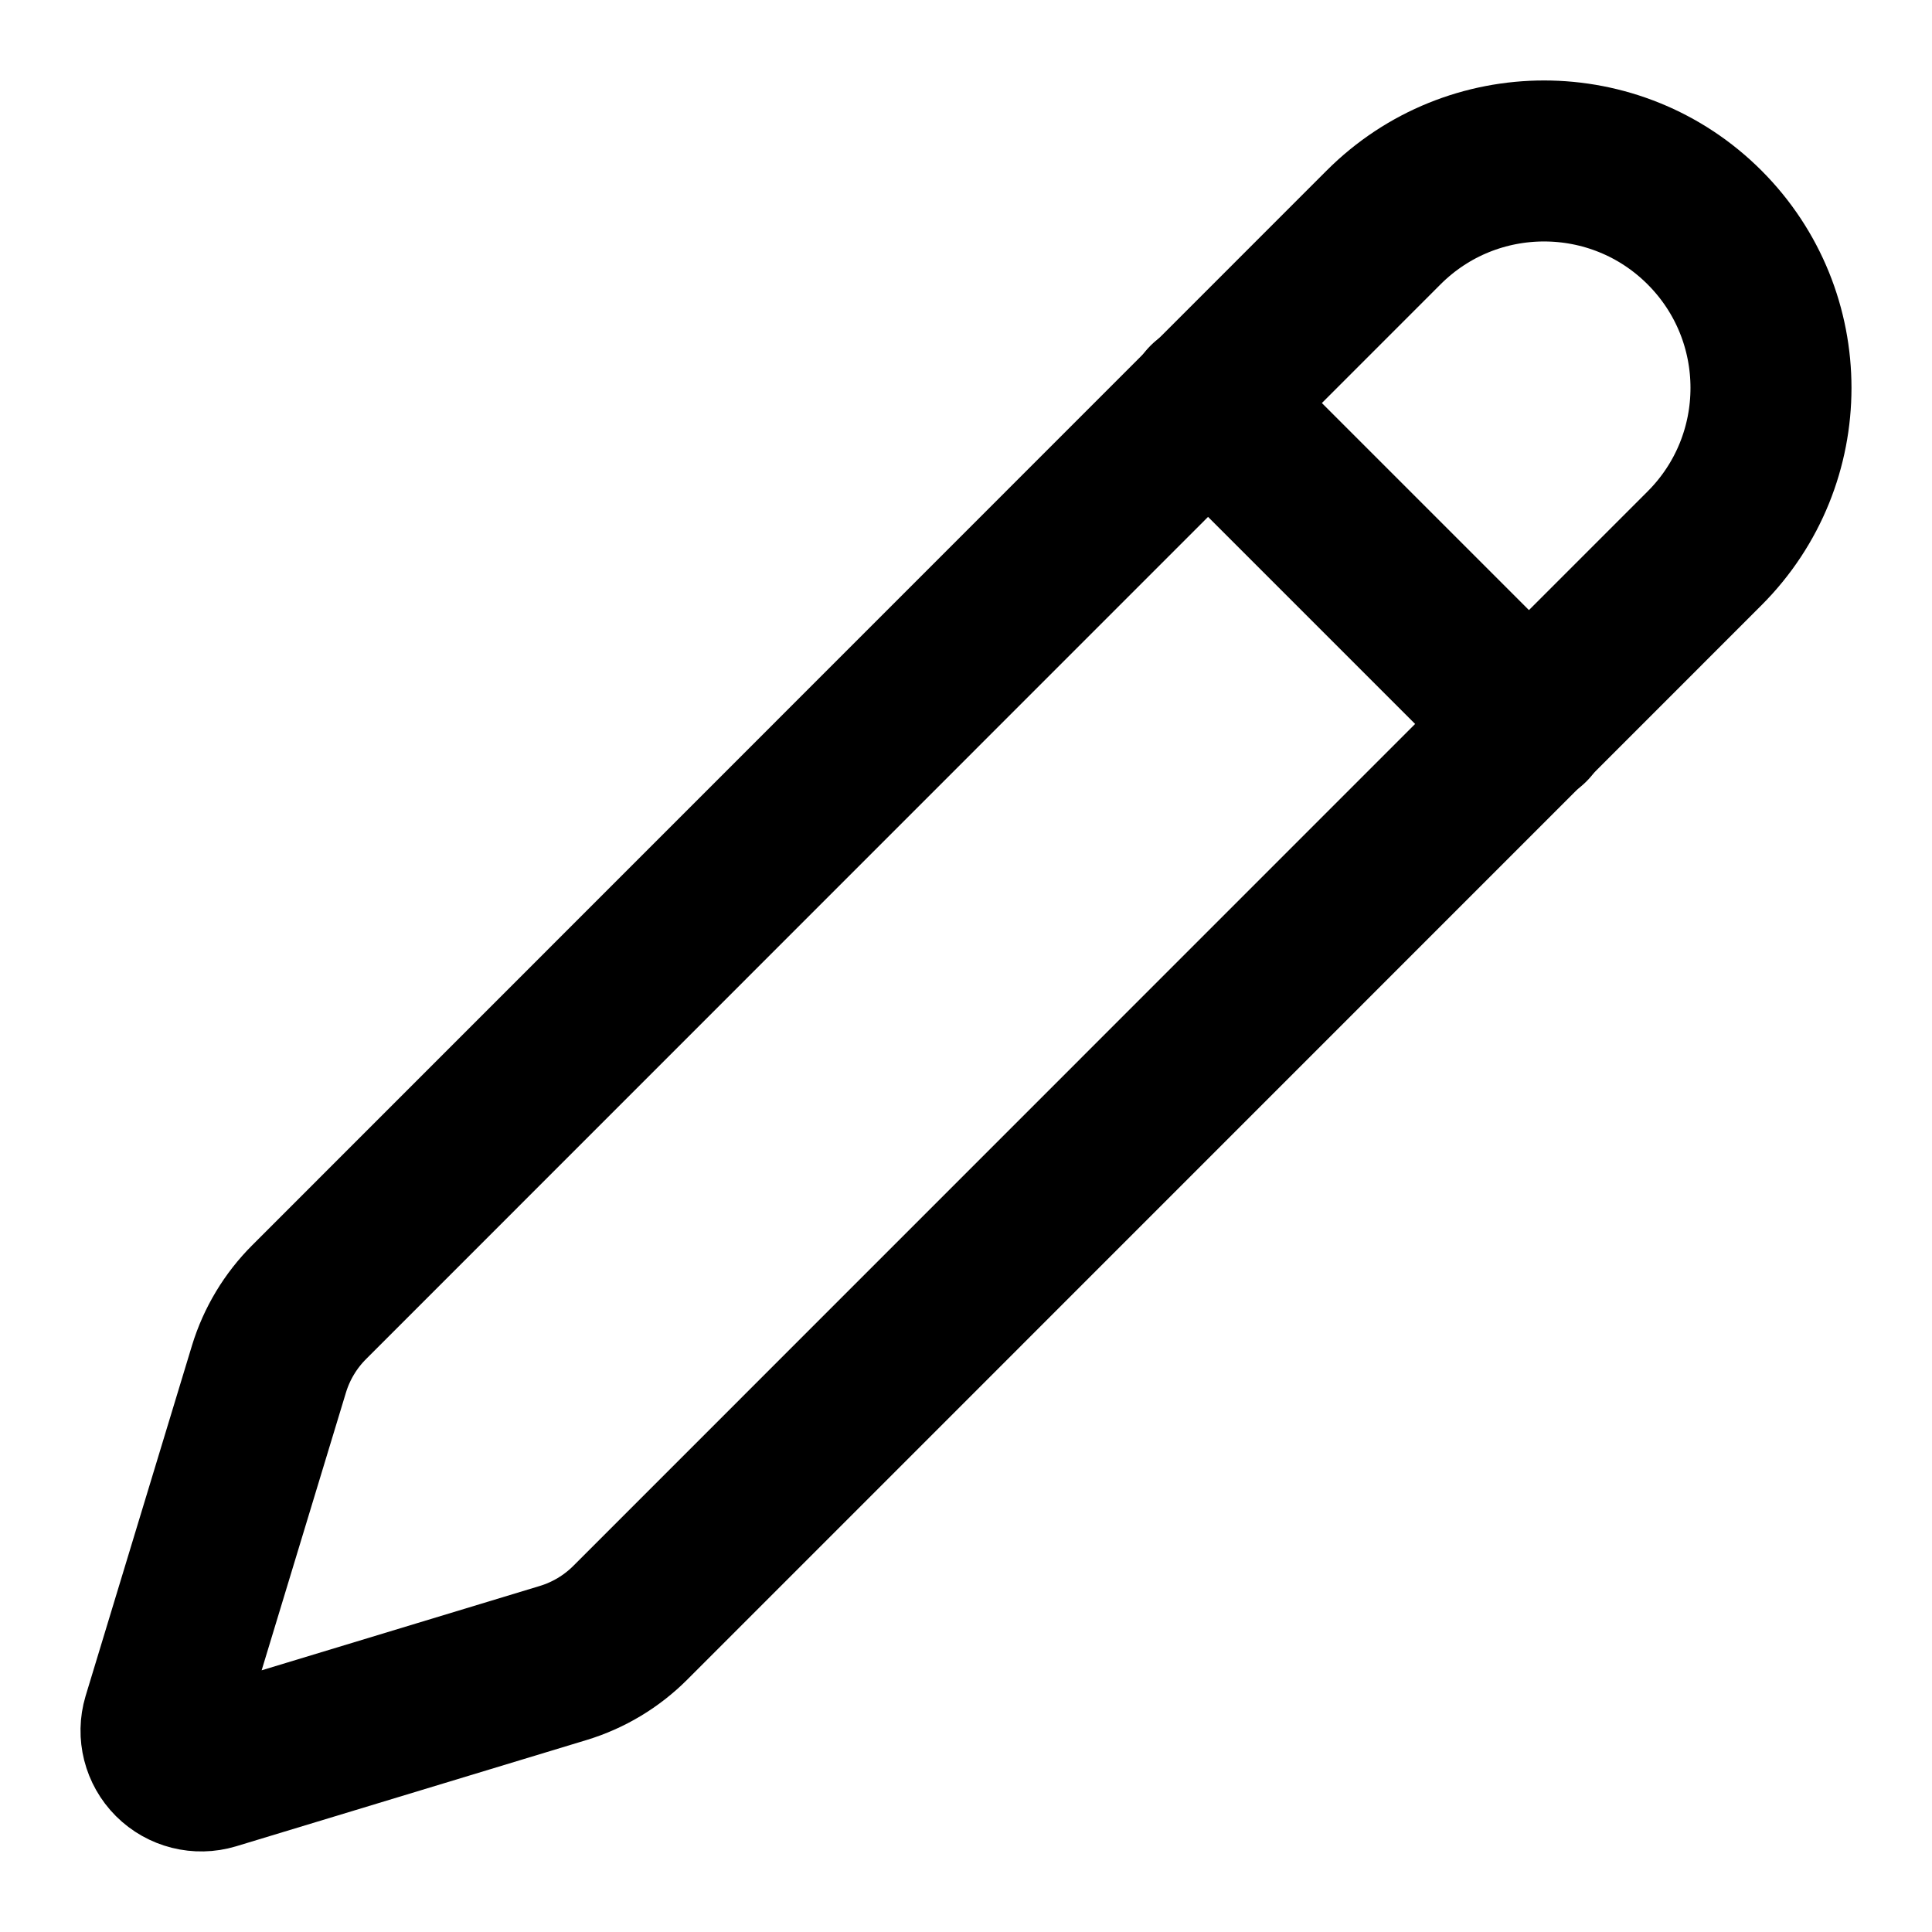
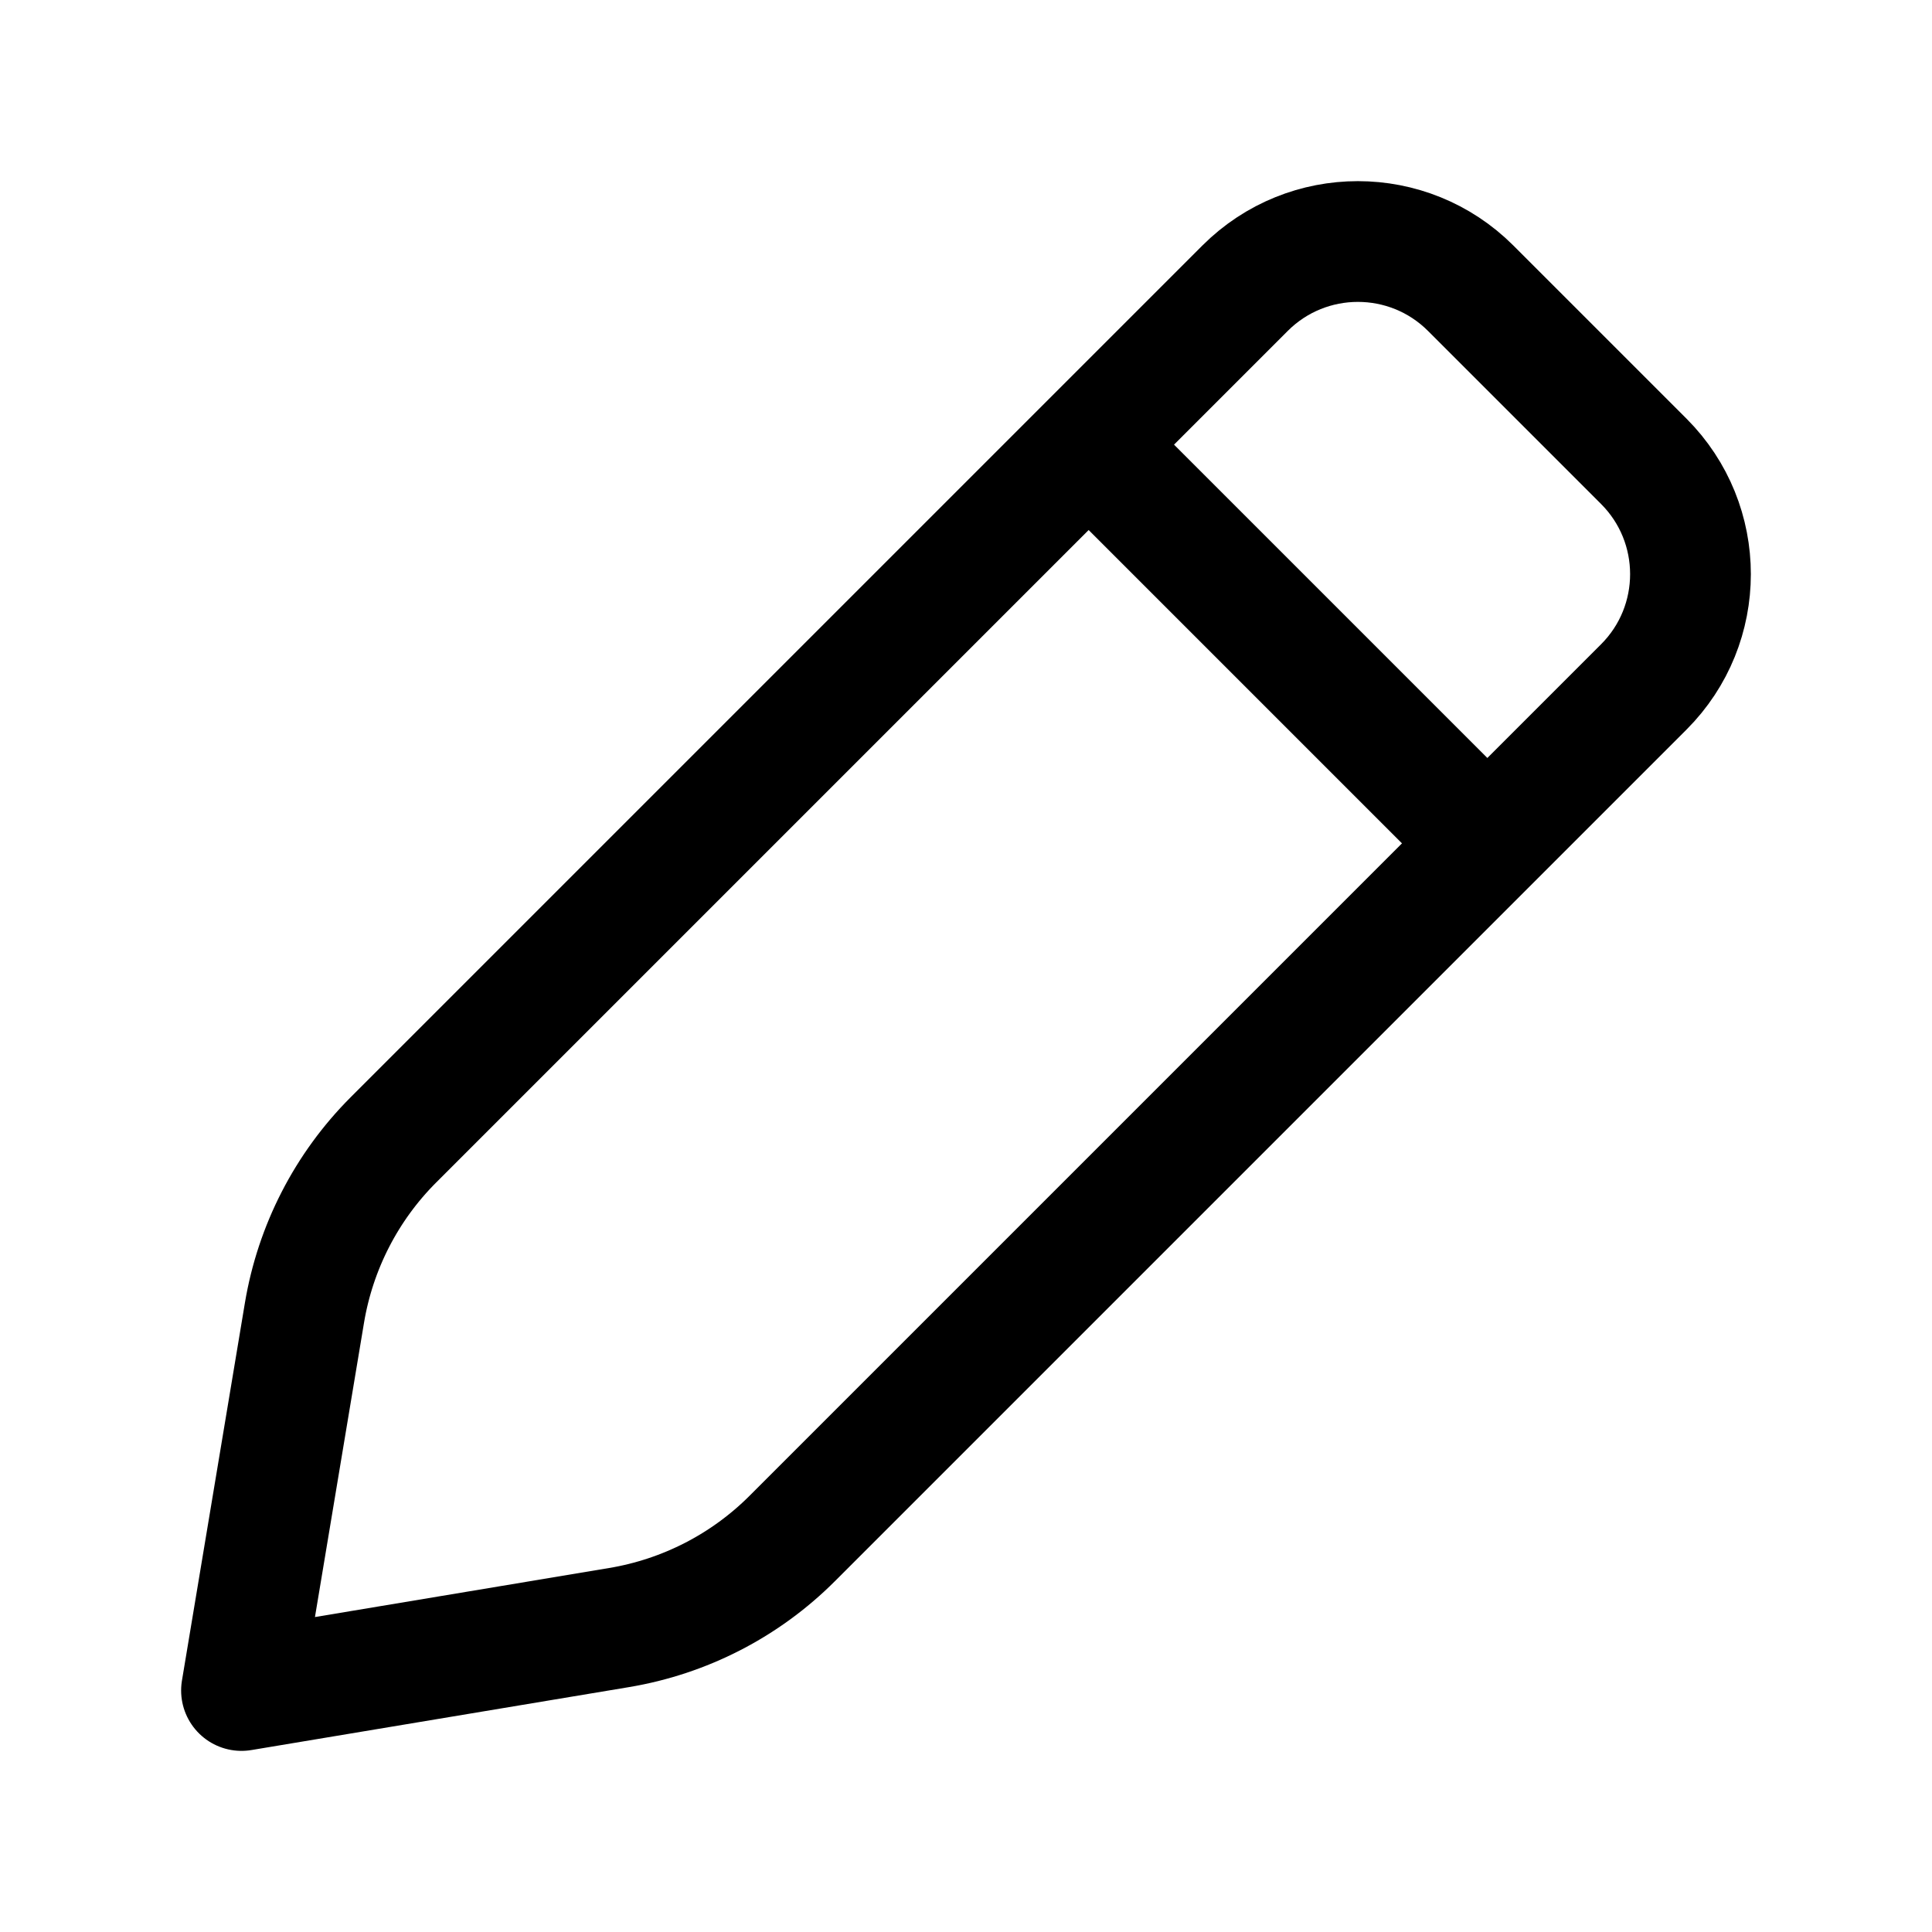
- <svg xmlns="http://www.w3.org/2000/svg" viewBox="0 0 24 24" fill="none" stroke="#000" stroke-width="2" stroke-linecap="round" stroke-linejoin="round">
-   <path d="M21.174 6.812a1 1 0 0 0-3.986-3.987L3.842 16.174a2 2 0 0 0-.5.83l-1.321 4.352a.5.5 0 0 0 .623.622l4.353-1.32a2 2 0 0 0 .83-.497z" />
-   <path d="m15 5 4 4" />
+ <svg xmlns="http://www.w3.org/2000/svg" viewBox="0 0 24 24" width="24" height="24" color="currentColor" fill="none" stroke="currentColor" stroke-width="1.5" stroke-linecap="round" stroke-linejoin="round">
+   <path d="M3.782 16.309L3 21L7.691 20.218C8.505 20.082 9.257 19.696 9.841 19.112L20.42 8.533C21.193 7.759 21.193 6.505 20.42 5.731L18.269 3.58C17.495 2.807 16.241 2.807 15.467 3.58L4.888 14.159C4.304 14.743 3.918 15.495 3.782 16.309Z" />
+   <path d="M14 6L18 10" />
</svg>
